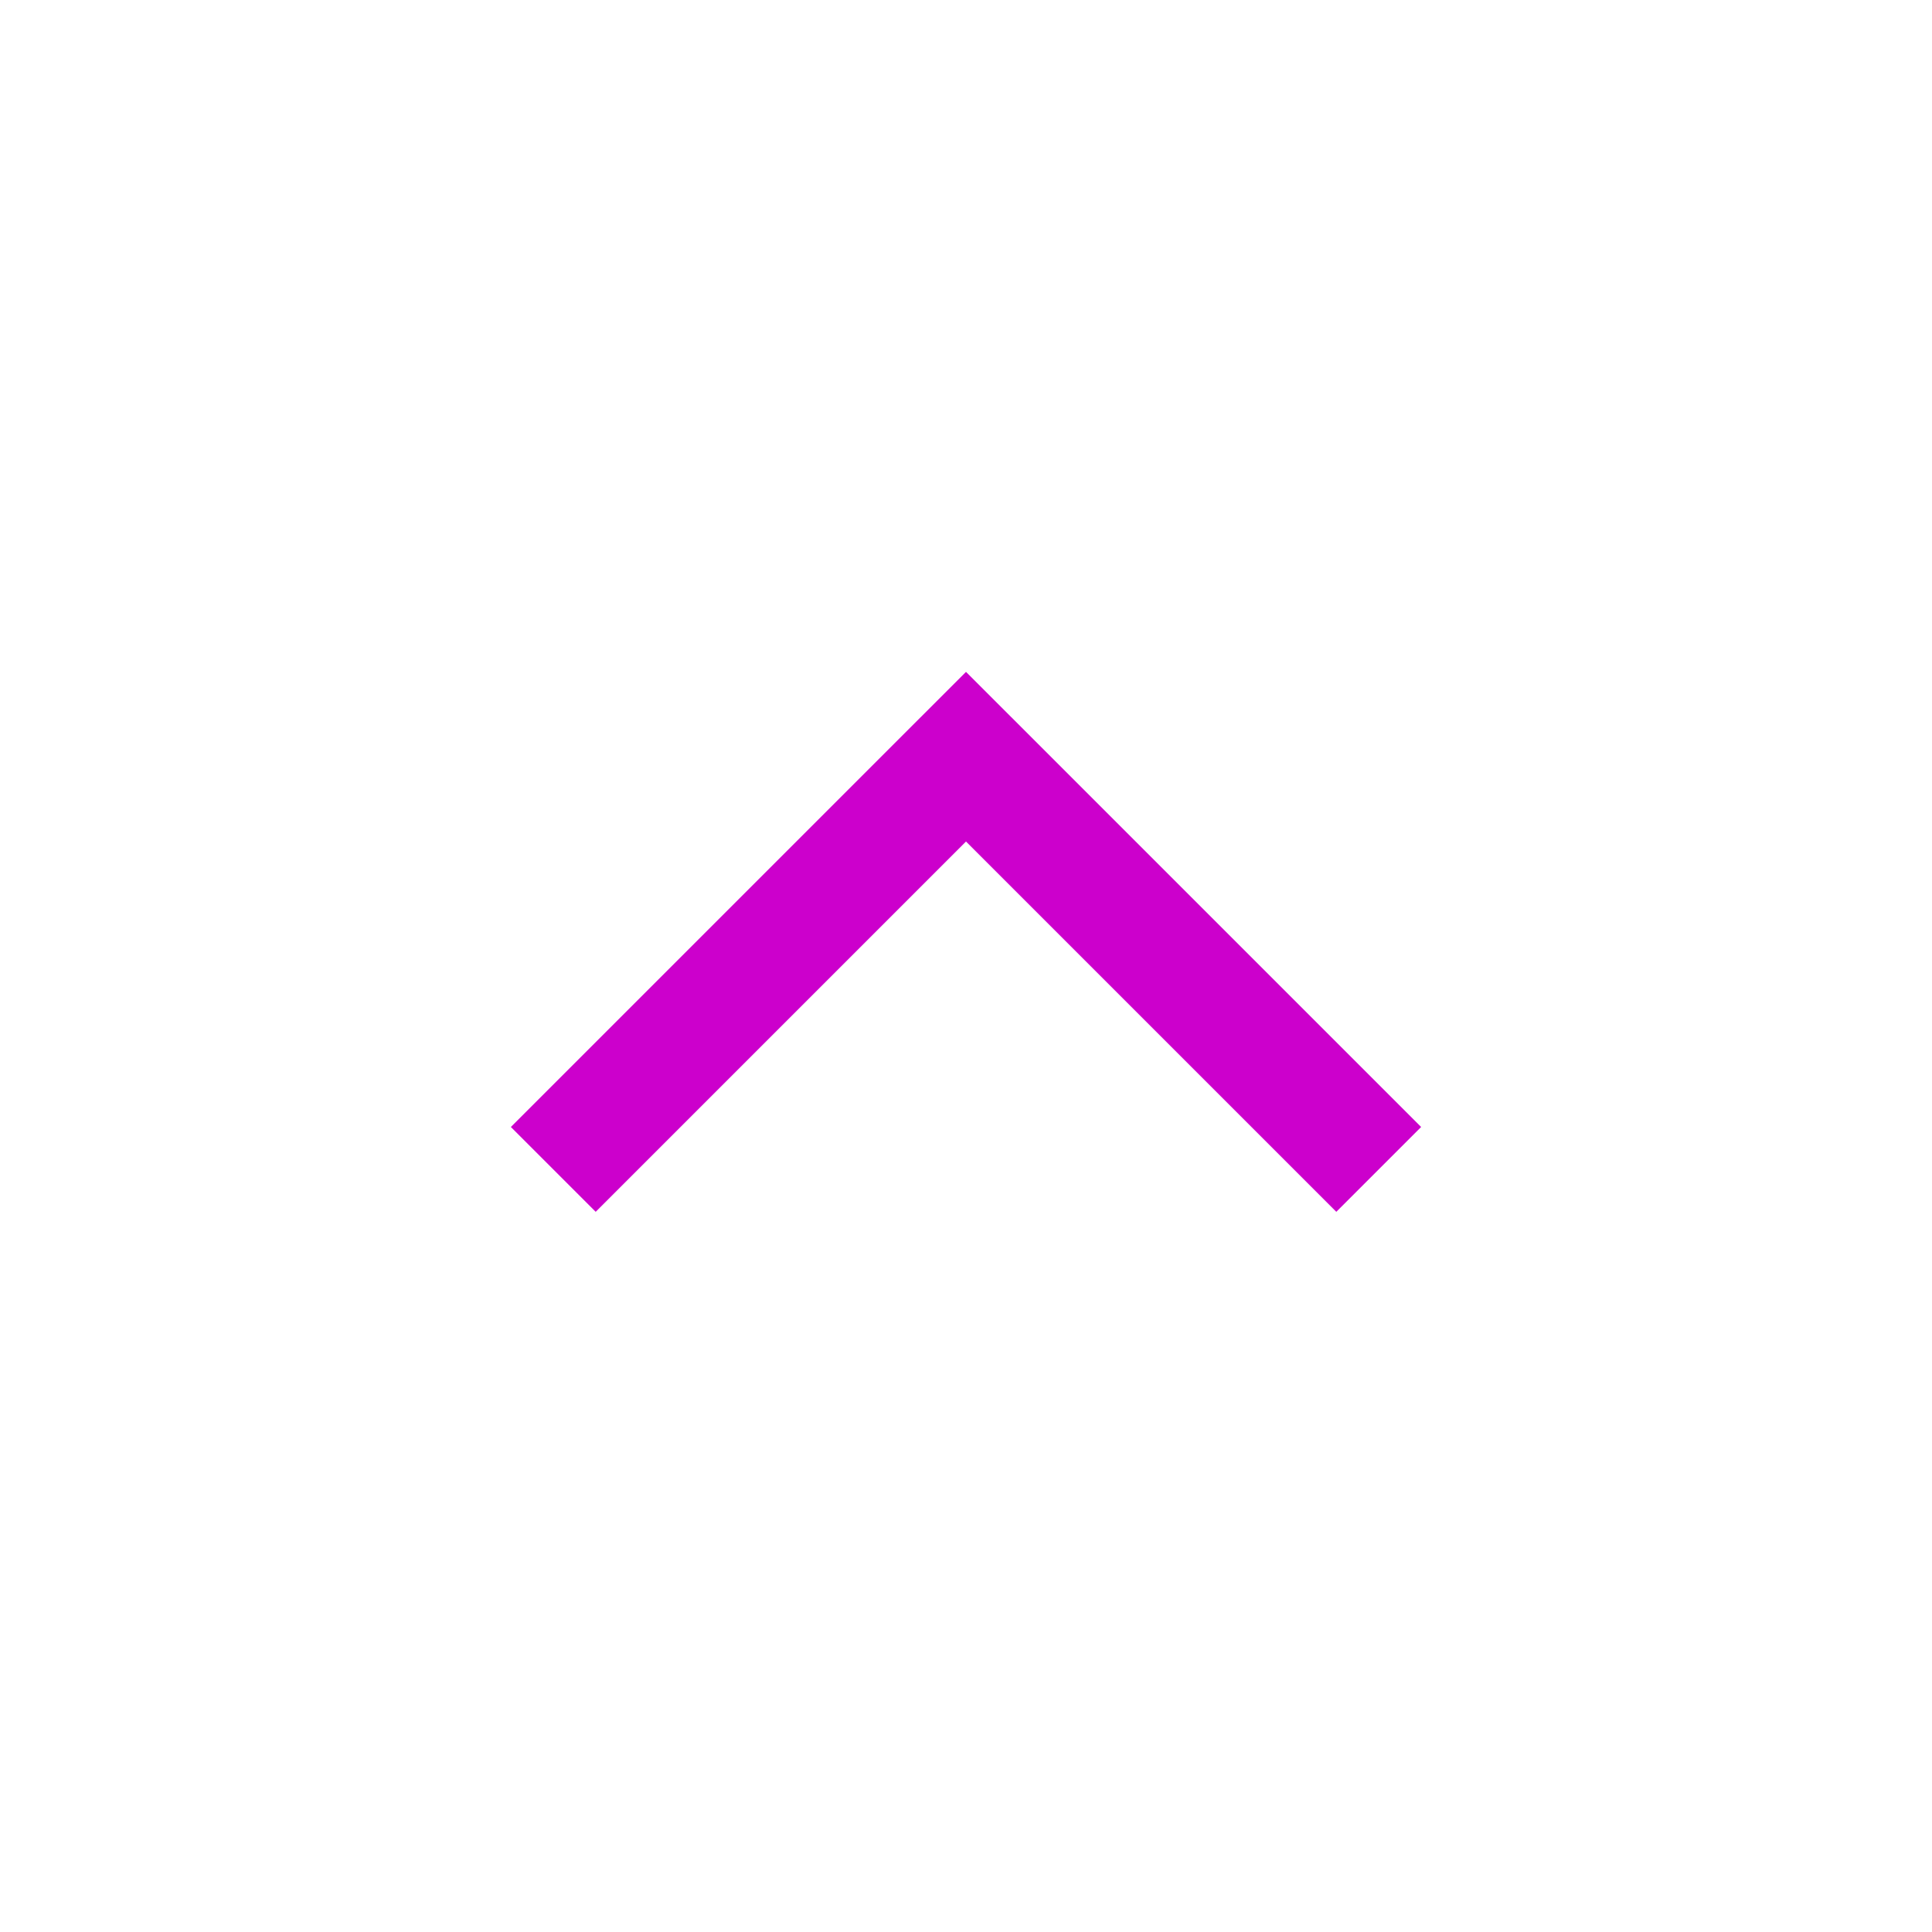
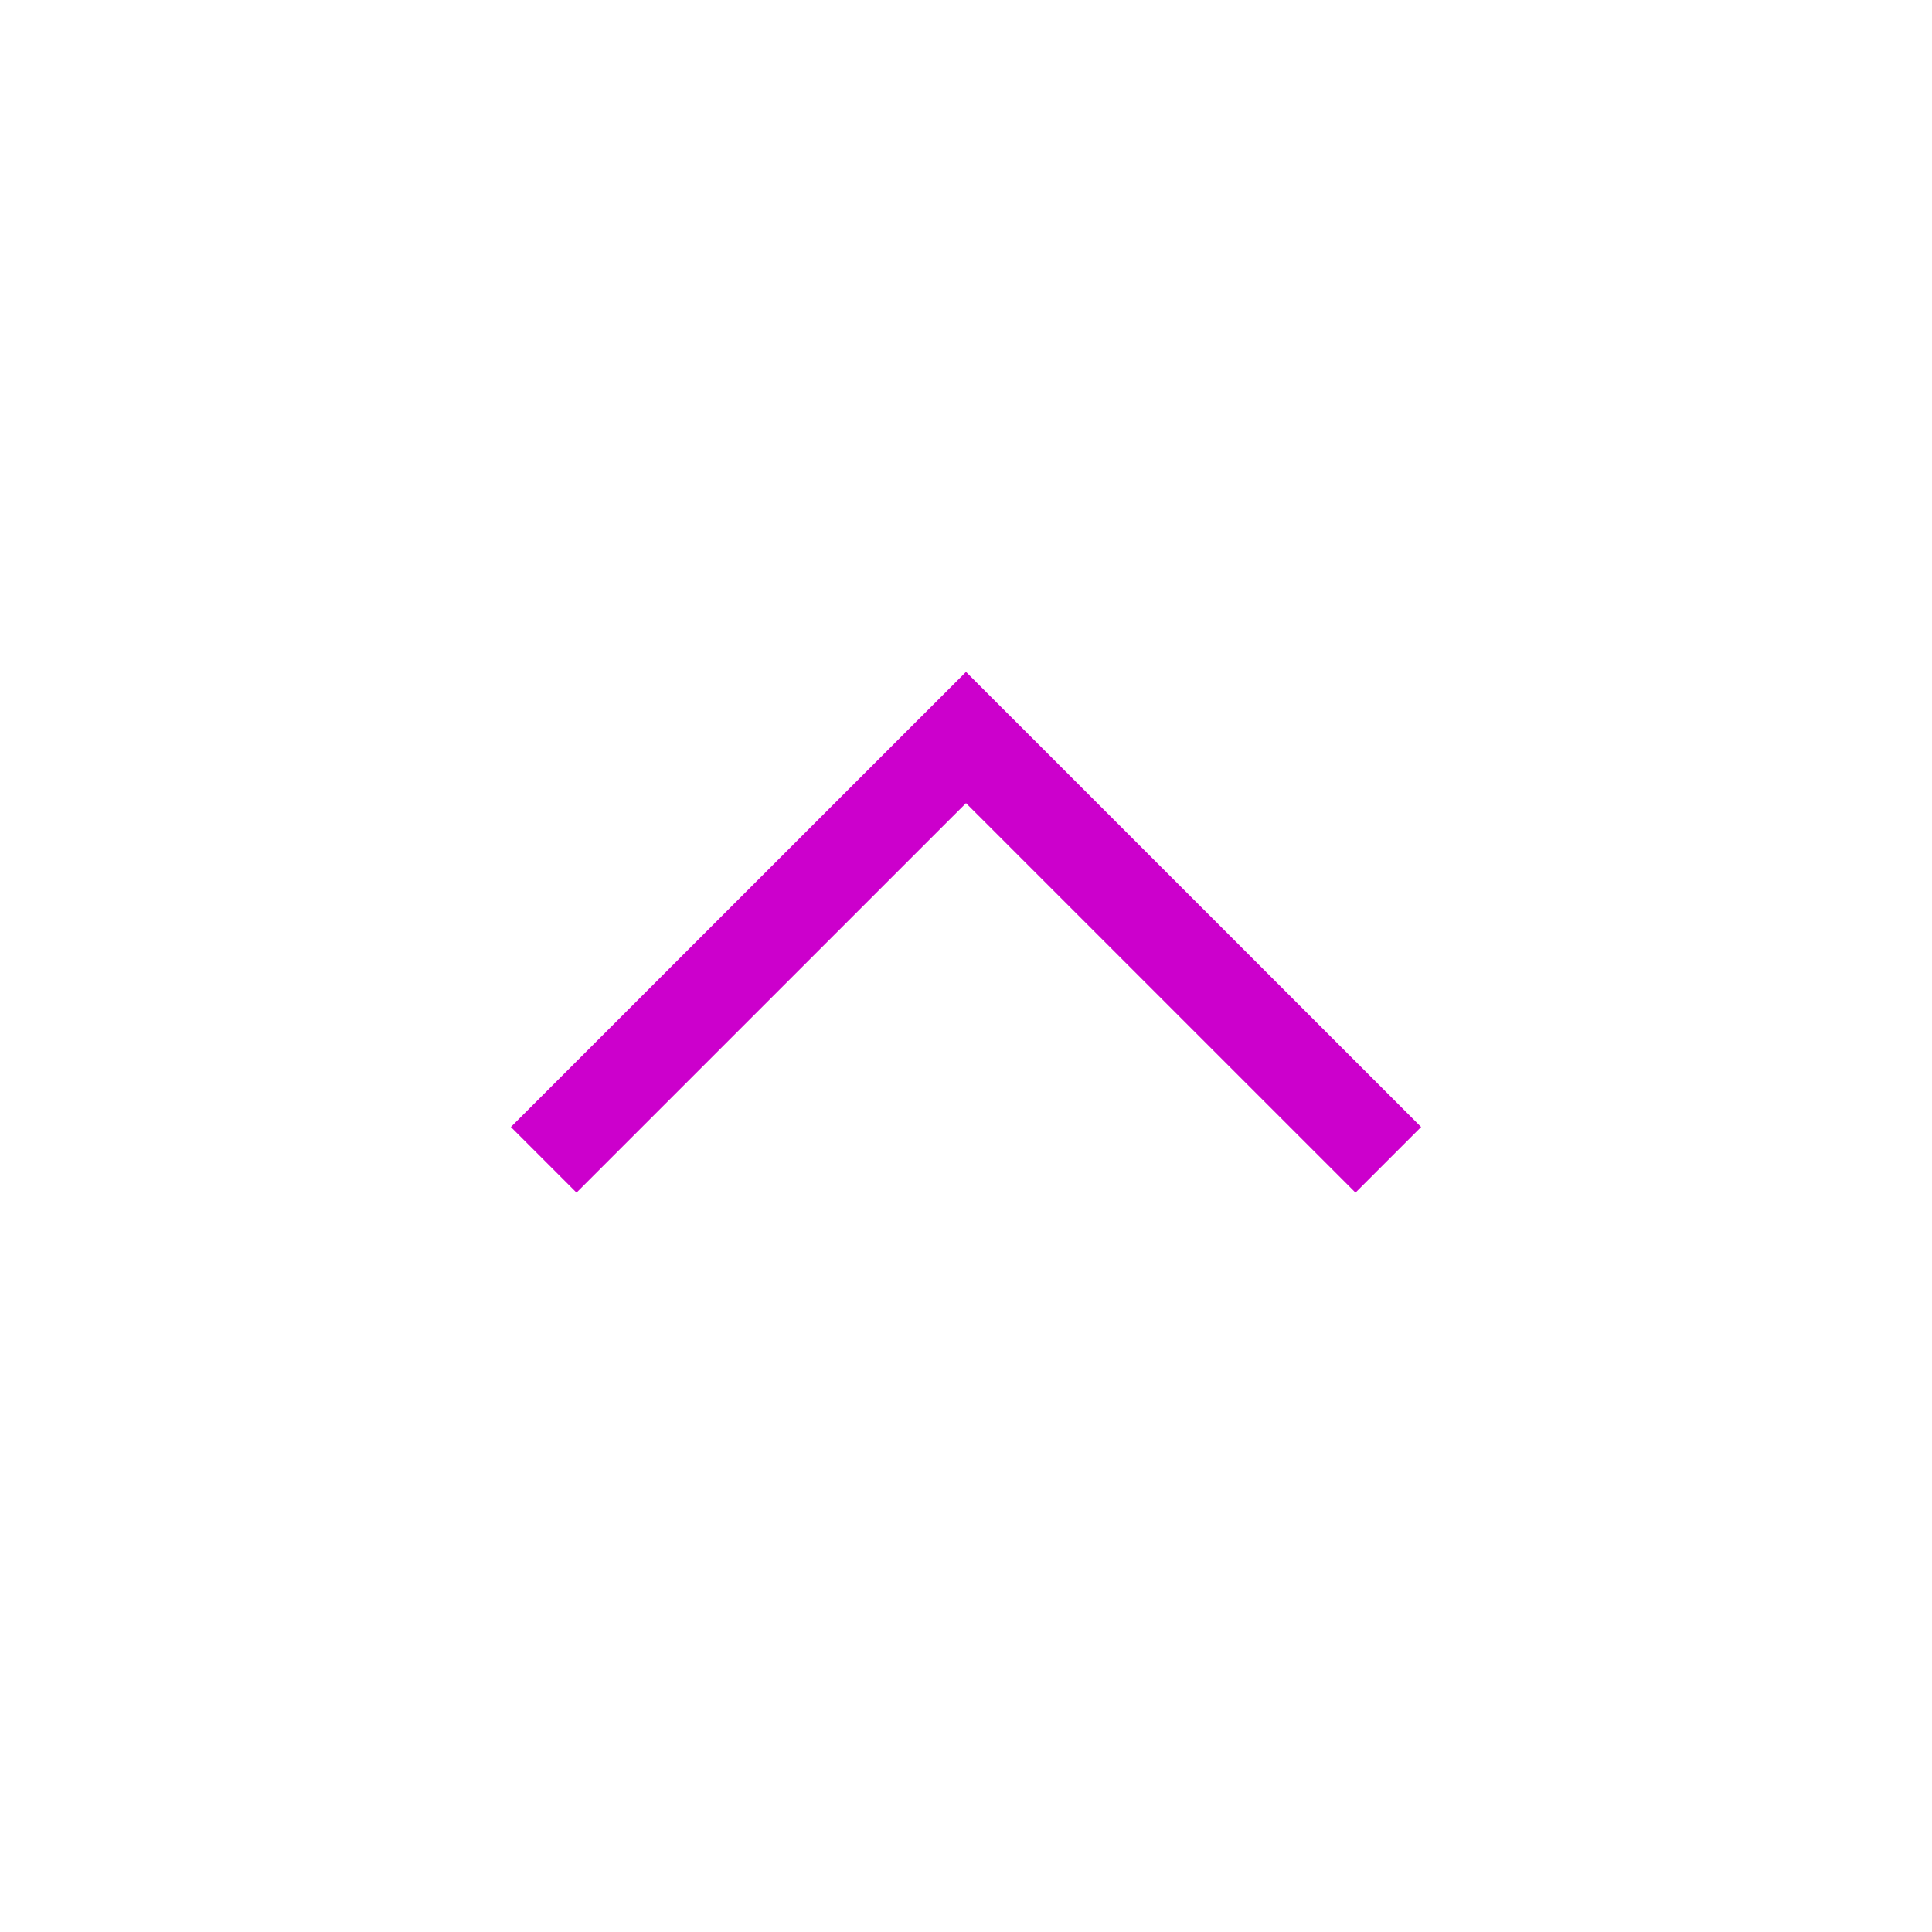
<svg xmlns="http://www.w3.org/2000/svg" height="48" viewBox="0 -960 960 960" width="48">
-   <path fill="#CC00CC" d="m480-541.85-184 184L253.85-400 480-626.15 706.15-400 664-357.85l-184-184Z" />
+   <path fill="#CC00CC" d="M480-560.92 286.46-367.39 253.85-400 480-626.15 706.15-400l-32.61 32.61L480-560.92Z" />
</svg>
